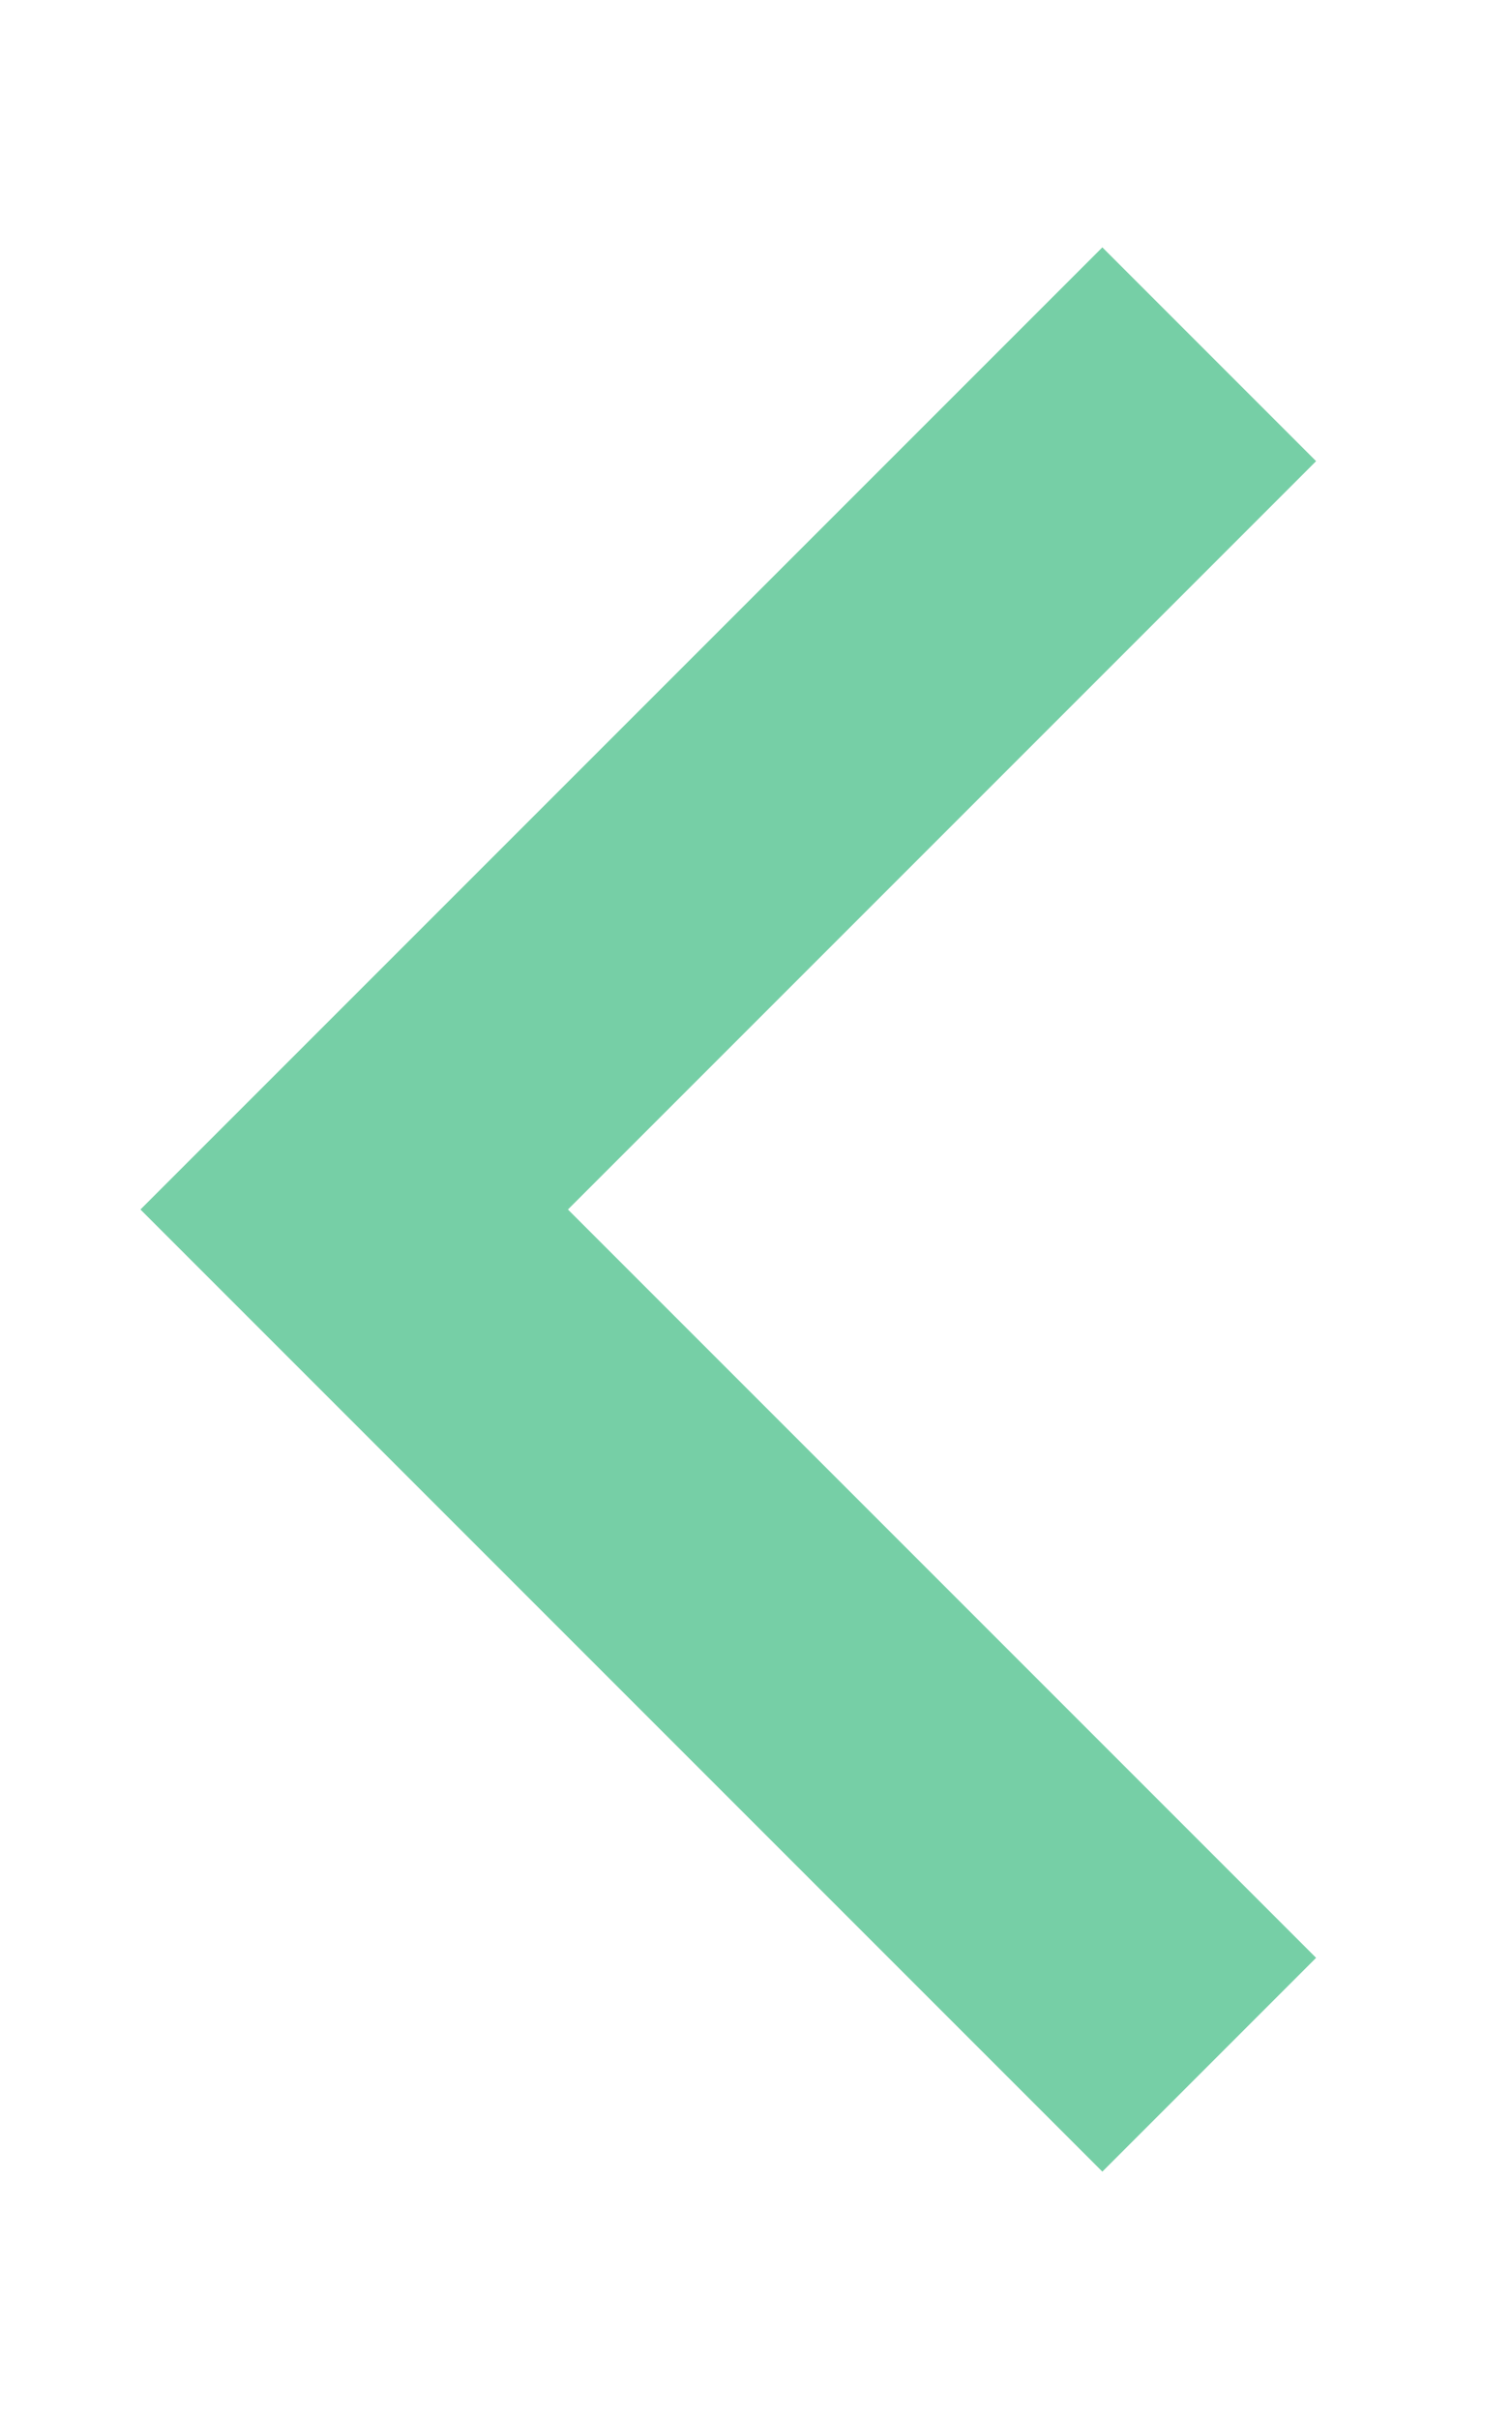
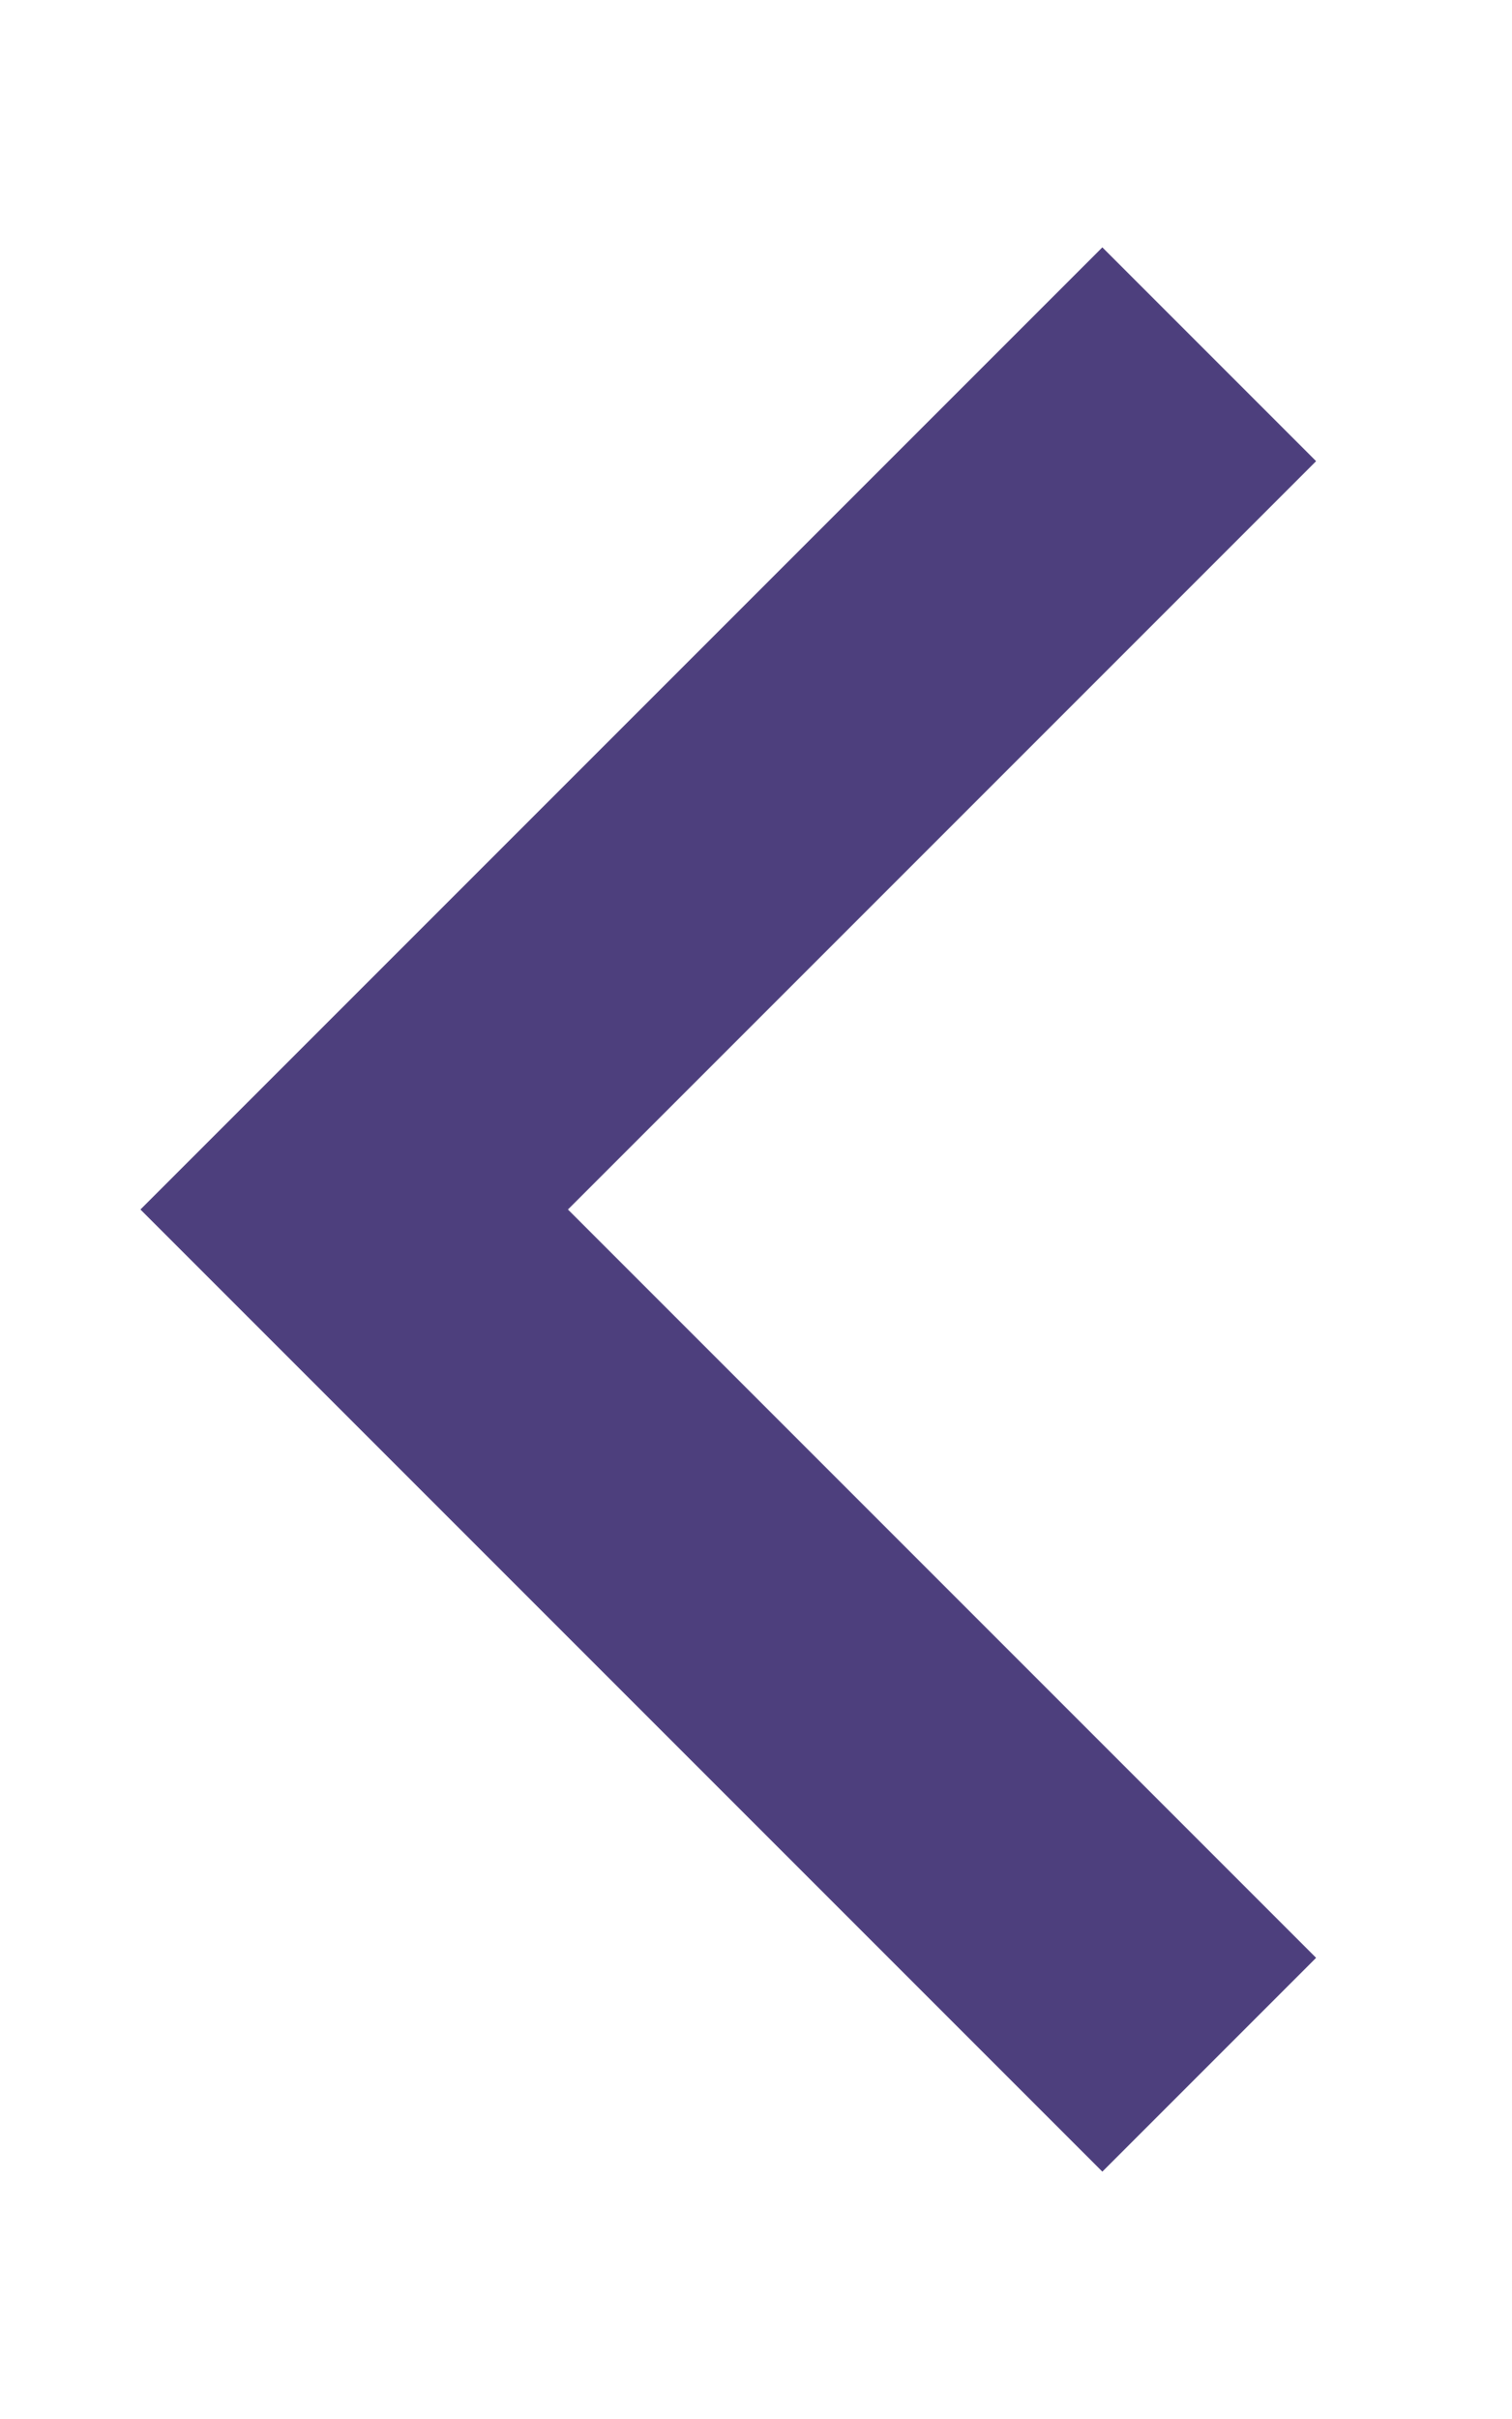
<svg xmlns="http://www.w3.org/2000/svg" width="10px" height="16px" viewBox="-1 -1 10 16" version="1.1">
  <defs />
  <g id="02-Chat" stroke="none" stroke-width="1" fill="none" fill-rule="evenodd">
-     <g id="02_1-Chat-collapsed-w-topic" transform="translate(-176, -27)" stroke-width="2" stroke="#76CFA6">
+     <g id="02_1-Chat-collapsed-w-topic" transform="translate(-176, -27)" stroke-width="2" stroke="#4D3F7D">
      <g id="Room-list">
        <g id="Room-list/Header">
          <g id="minimise" transform="translate(172, 25)">
            <path d="M7,5 L15,5 L15,13" id="Path-53-Copy" transform="translate(11, 9) scale(-1, -1) rotate(-315) translate(-11, -9) " />
          </g>
        </g>
      </g>
    </g>
  </g>
</svg>
